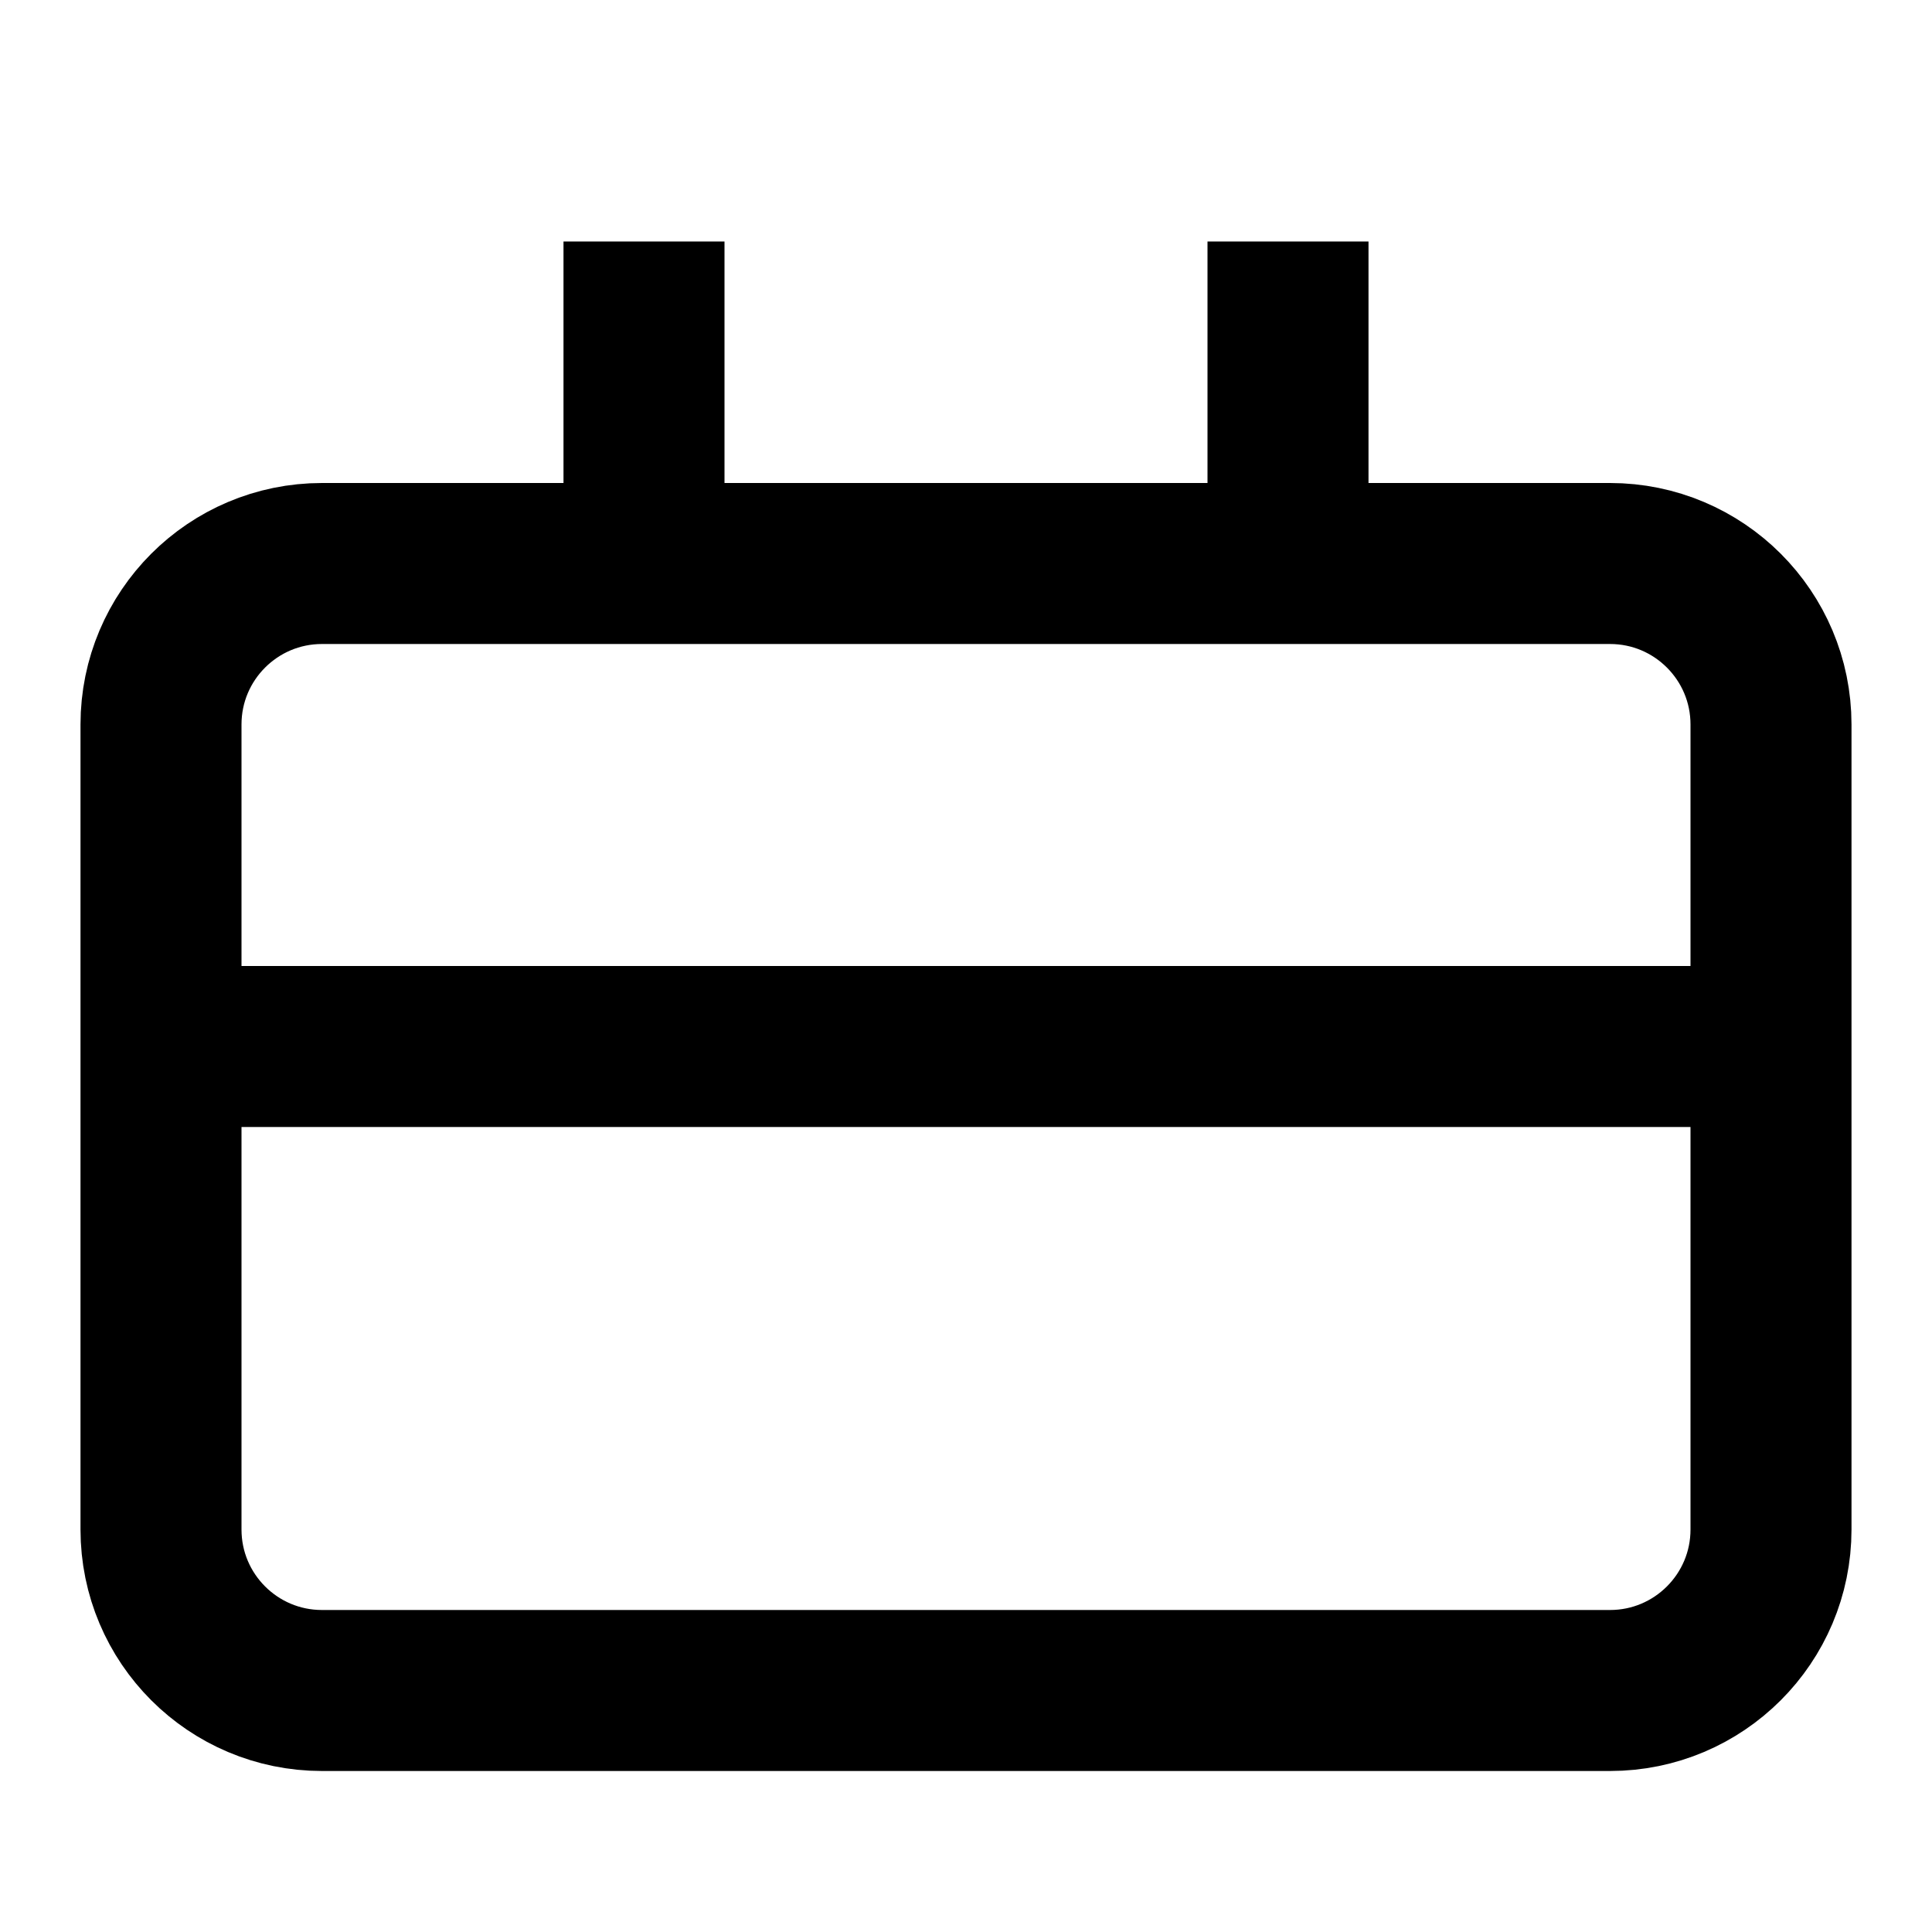
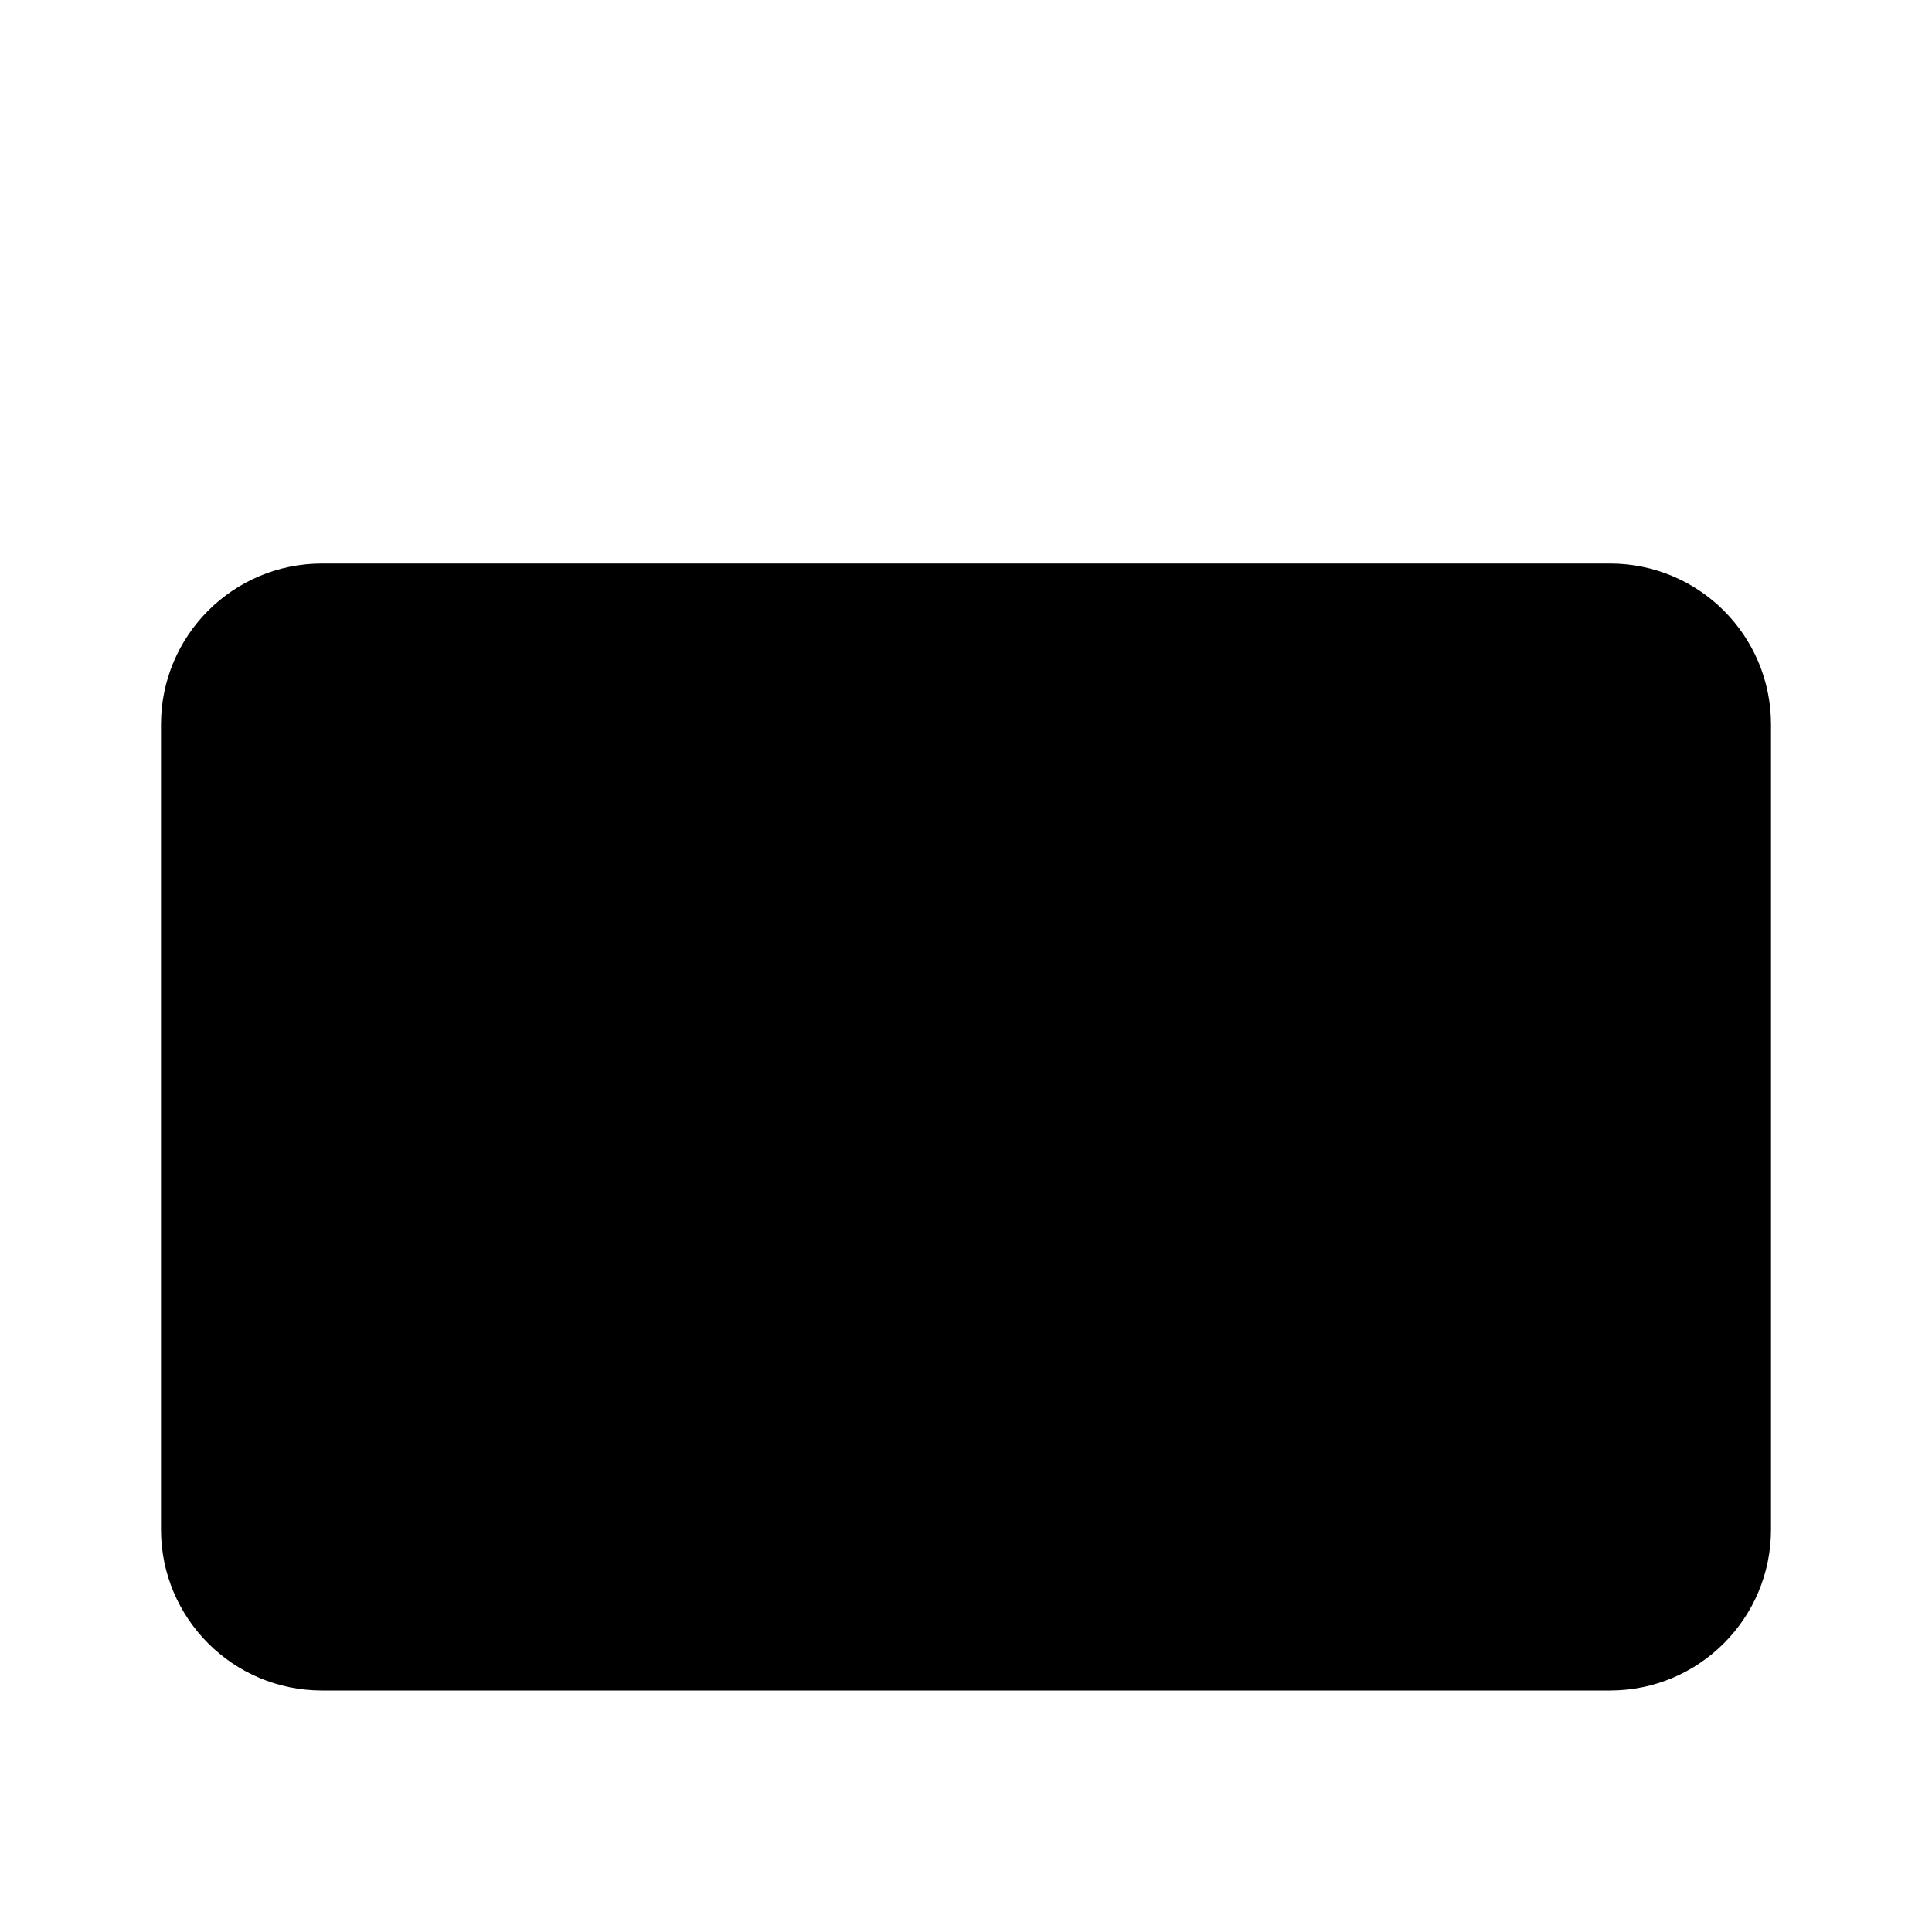
- <svg xmlns="http://www.w3.org/2000/svg" width="24" height="24" fill="none" viewBox="0 0 24 24" stroke="currentColor" stroke-width="2">
+ <svg xmlns="http://www.w3.org/2000/svg" width="24" height="24" fill="currentColor" viewBox="0 0 24 24">
  <rect x="2" y="7" width="20" height="14" rx="2" />
  <path d="M16 3v4M8 3v4" />
  <path d="M2 13h20" />
</svg>
